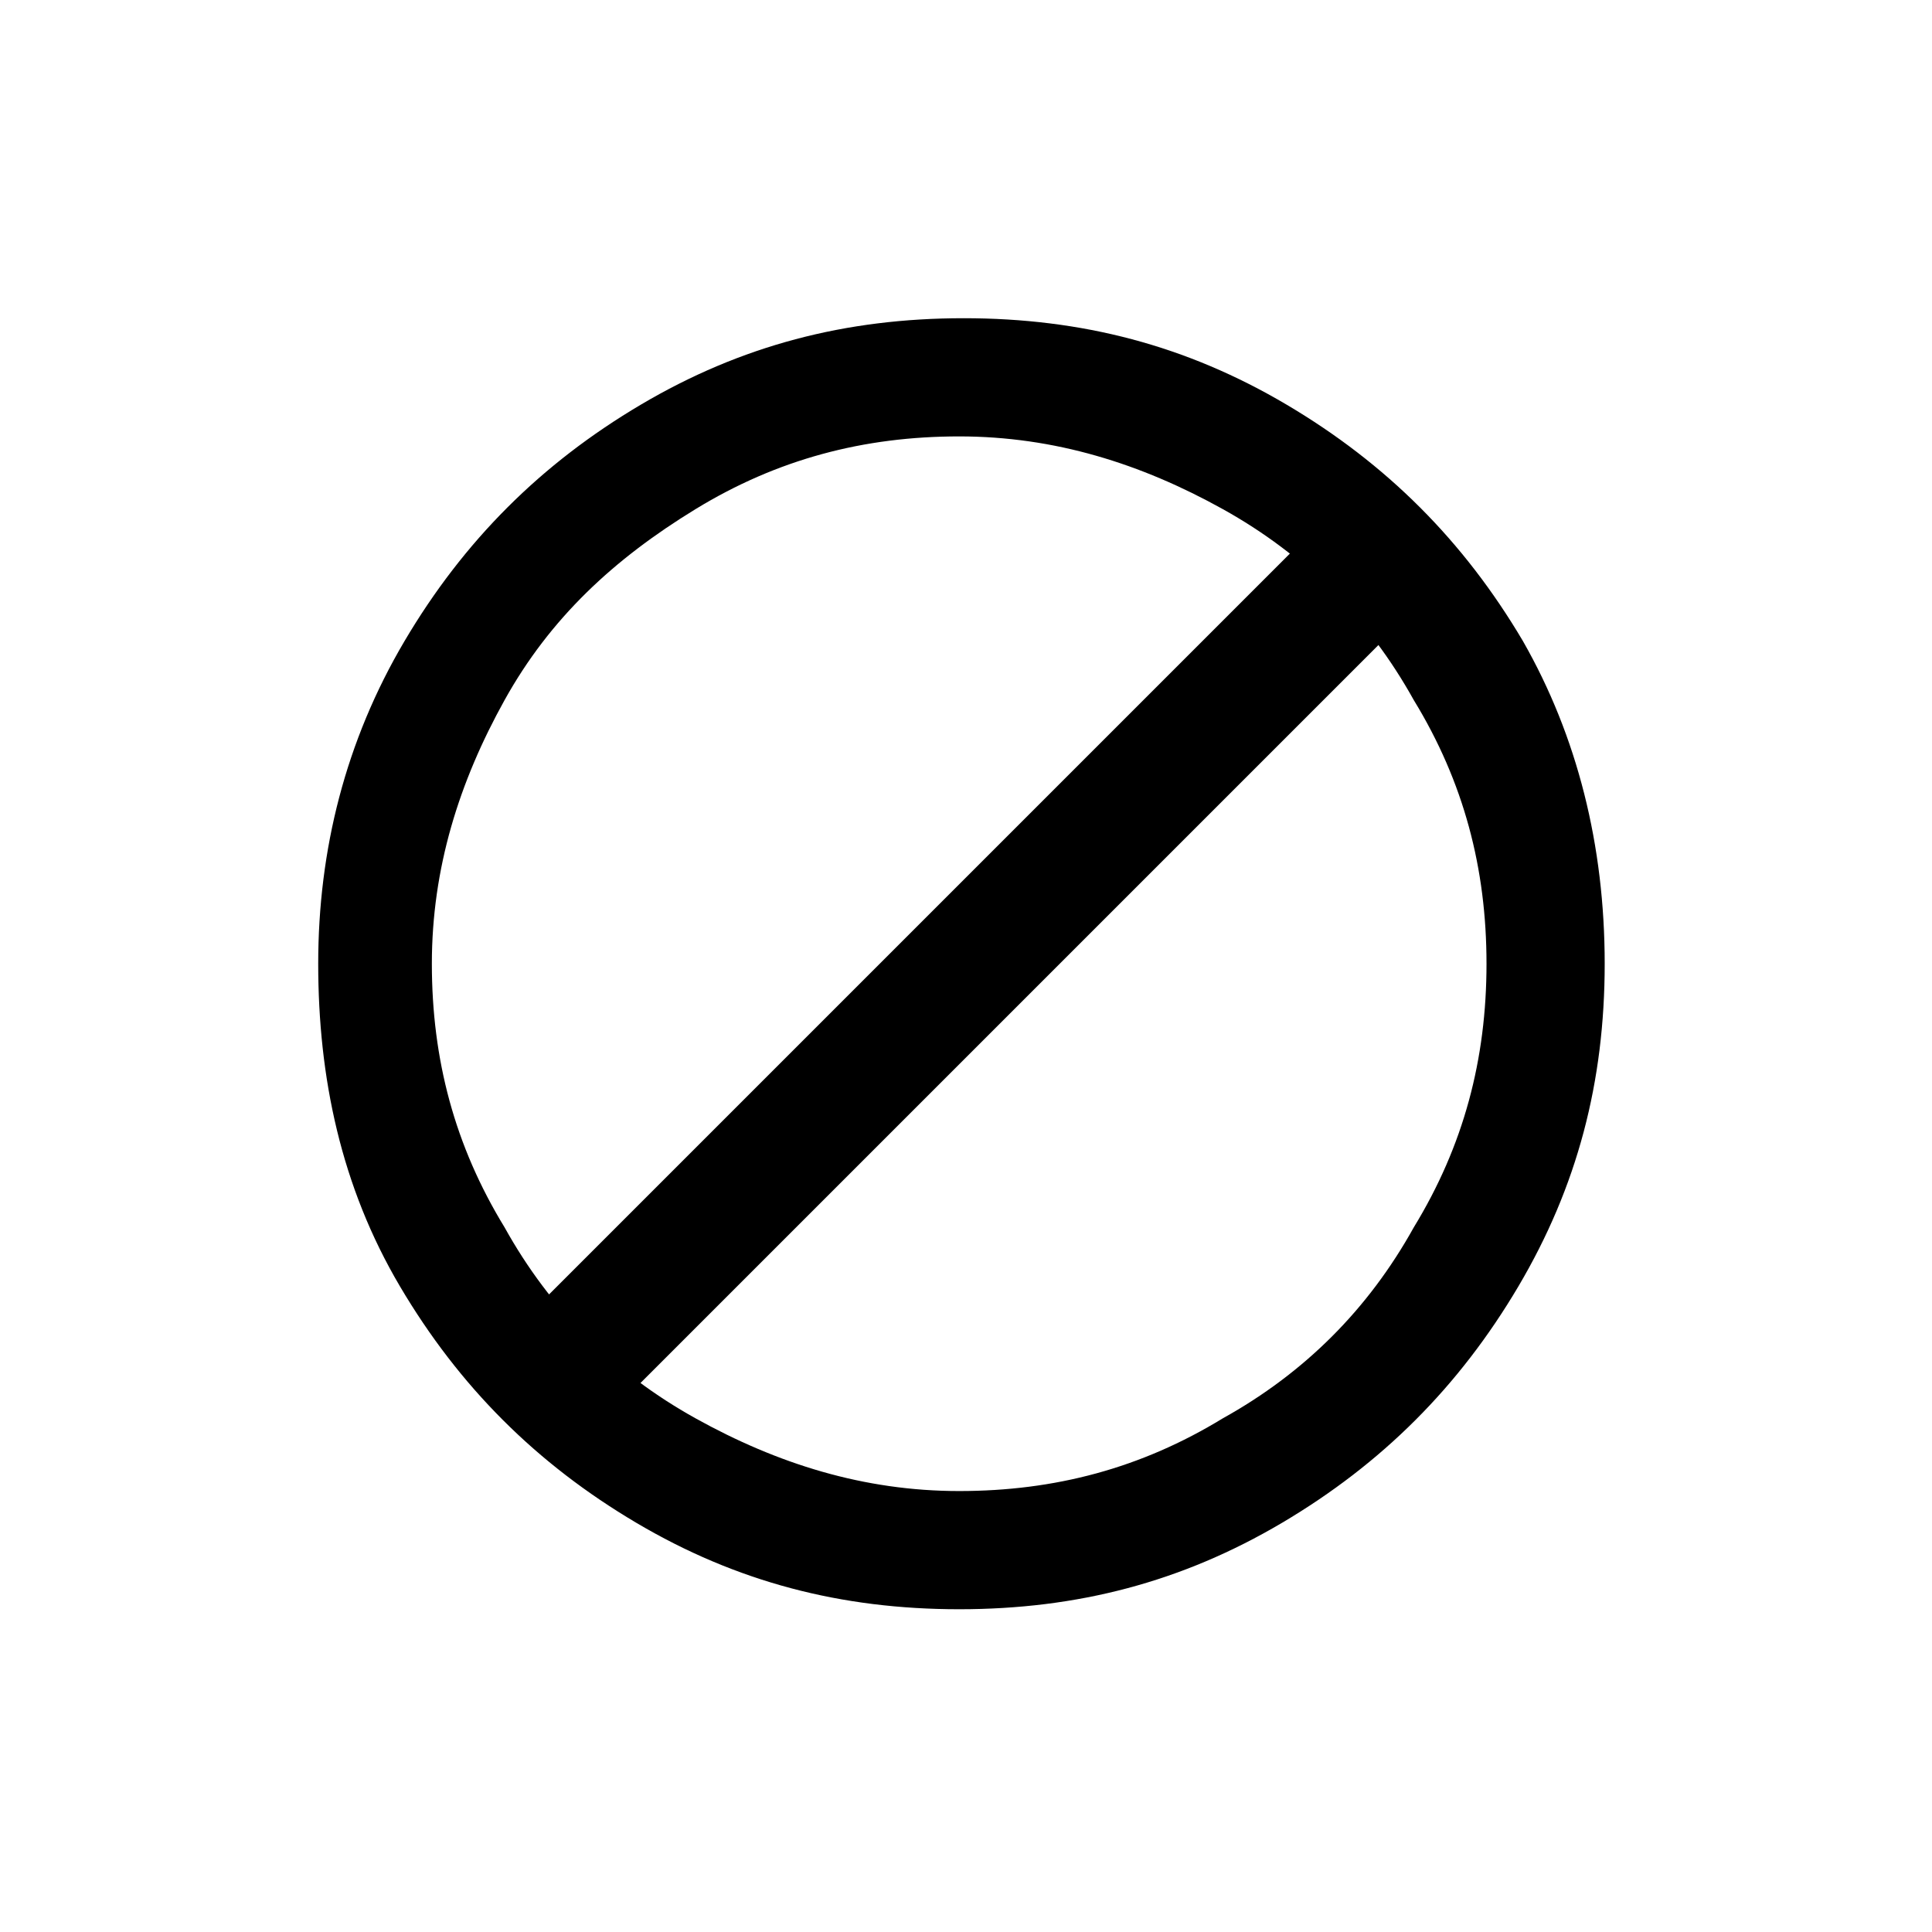
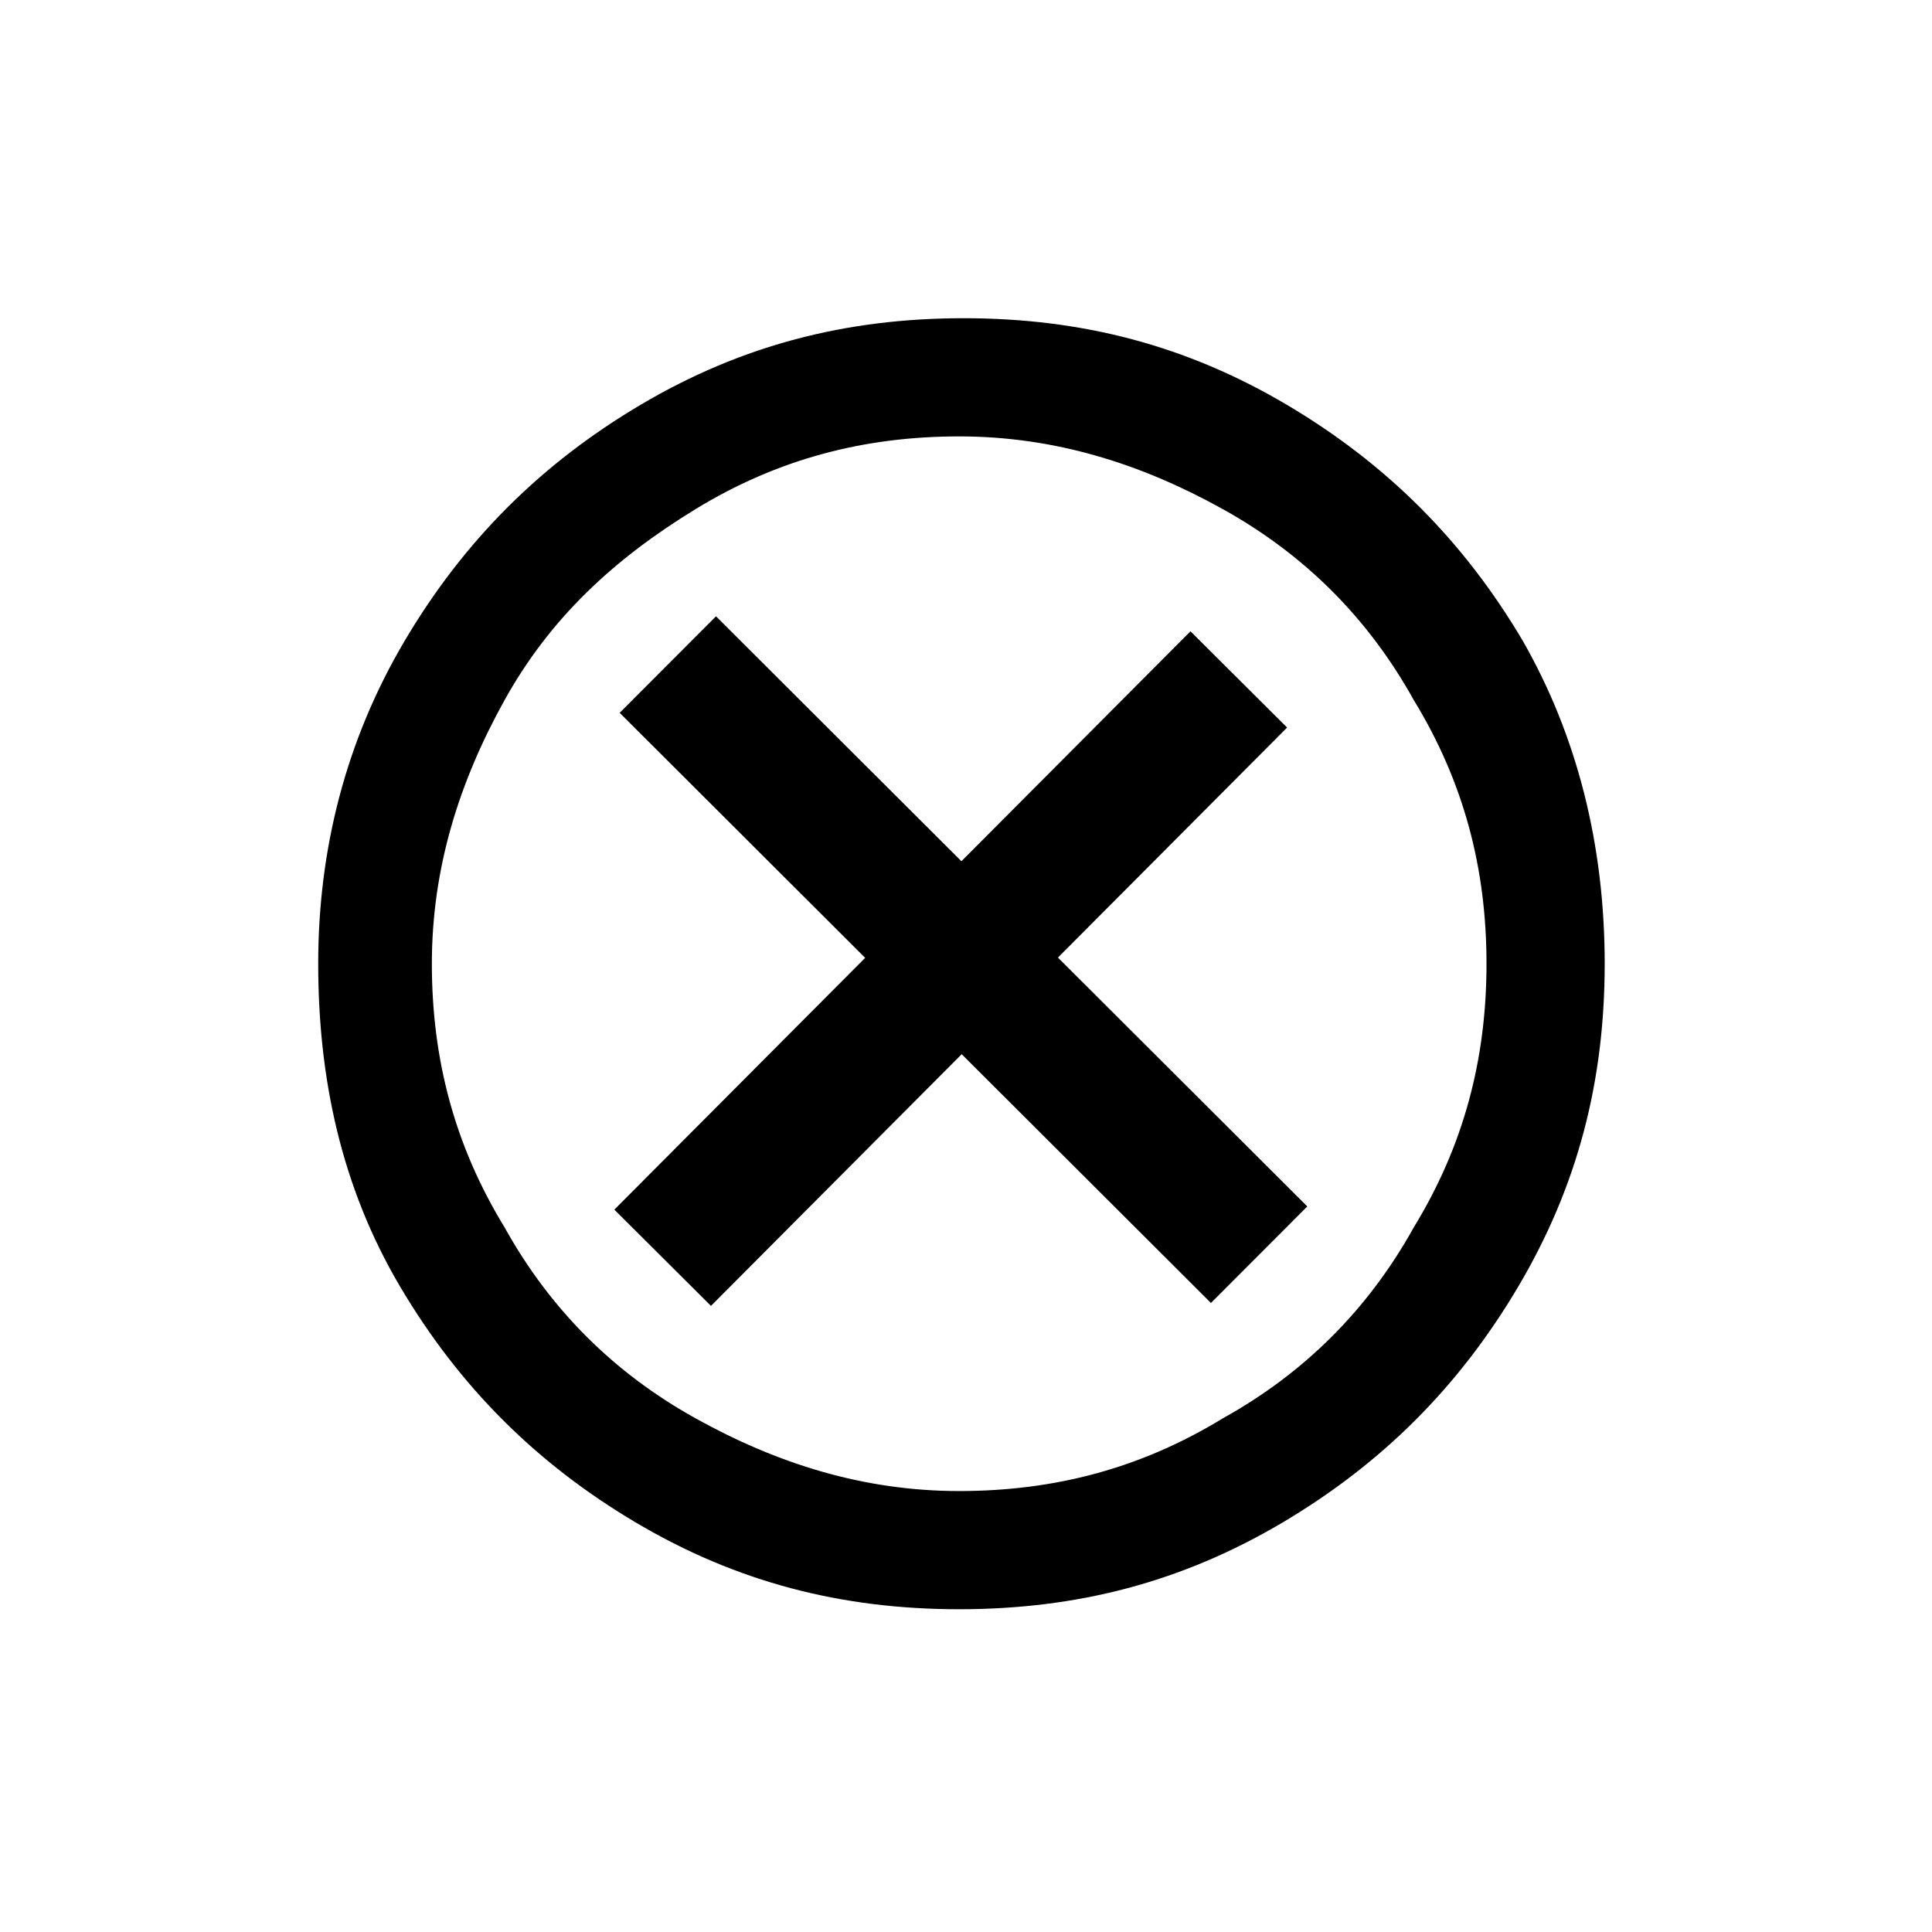
- <svg xmlns="http://www.w3.org/2000/svg" version="1.1" id="Ebene_1" x="0px" y="0px" viewBox="0 0 42.5 42.5" style="enable-background:new 0 0 42.5 42.5;" xml:space="preserve">
-   <path id="Icon_Zeiterfassung_2_" d="M32.7,21.2c0-2.1-0.5-4-1.6-5.8c-1-1.8-2.4-3.2-4.2-4.2c-1.8-1-3.7-1.6-5.8-1.6s-4,0.5-5.8,1.6  s-3.2,2.4-4.2,4.2s-1.6,3.7-1.6,5.8s0.5,4,1.6,5.8c1,1.8,2.4,3.2,4.2,4.2c1.8,1,3.7,1.6,5.8,1.6s4-0.5,5.8-1.6  c1.8-1,3.2-2.4,4.2-4.2C32.2,25.2,32.7,23.3,32.7,21.2z M35.3,21.2c0,2.6-0.6,4.9-1.9,7.1c-1.3,2.2-3,3.9-5.2,5.2  c-2.2,1.3-4.5,1.9-7.1,1.9s-4.9-0.6-7.1-1.9c-2.2-1.3-3.9-3-5.2-5.2S7,23.7,7,21.2s0.6-4.9,1.9-7.1s3-3.9,5.2-5.2S18.6,7,21.2,7  s4.9,0.6,7.1,1.9s3.9,3,5.2,5.2C34.7,16.2,35.3,18.6,35.3,21.2z" />
-   <rect x="8.3" y="20.1" transform="matrix(0.7071 -0.7071 0.7071 0.7071 -9.0608 21.1878)" width="25.5" height="2.8" />
+ <svg xmlns="http://www.w3.org/2000/svg" version="1.1" id="Ebene_1" x="0px" y="0px" viewBox="0 0 42.5 42.5" style="enable-background:new 0 0 42.5 42.5;">
+   <path id="Icon_Zeiterfassung_2_" d="M32.7,21.2c0-2.1-0.5-4-1.6-5.8c-1-1.8-2.4-3.2-4.2-4.2c-1.8-1-3.7-1.6-5.8-1.6s-4,0.5-5.8,1.6 s-3.2,2.4-4.2,4.2s-1.6,3.7-1.6,5.8s0.5,4,1.6,5.8c1,1.8,2.4,3.2,4.2,4.2c1.8,1,3.7,1.6,5.8,1.6s4-0.5,5.8-1.6 c1.8-1,3.2-2.4,4.2-4.2C32.2,25.2,32.7,23.3,32.7,21.2z M35.3,21.2c0,2.6-0.6,4.9-1.9,7.1c-1.3,2.2-3,3.9-5.2,5.2 c-2.2,1.3-4.5,1.9-7.1,1.9s-4.9-0.6-7.1-1.9c-2.2-1.3-3.9-3-5.2-5.2S7,23.7,7,21.2s0.6-4.9,1.9-7.1s3-3.9,5.2-5.2S18.6,7,21.2,7 s4.9,0.6,7.1,1.9s3.9,3,5.2,5.2C34.7,16.2,35.3,18.6,35.3,21.2z" />
+   <line style="stroke: rgb(0, 0, 0); stroke-width: 3px;" x1="14.691" y1="14.619" x2="27.698" y2="27.601" />
+   <line x1="27.251" y1="14.946" x2="14.577" y2="27.668" style="stroke: rgb(0, 0, 0); paint-order: stroke; stroke-width: 3px;" />
</svg>
